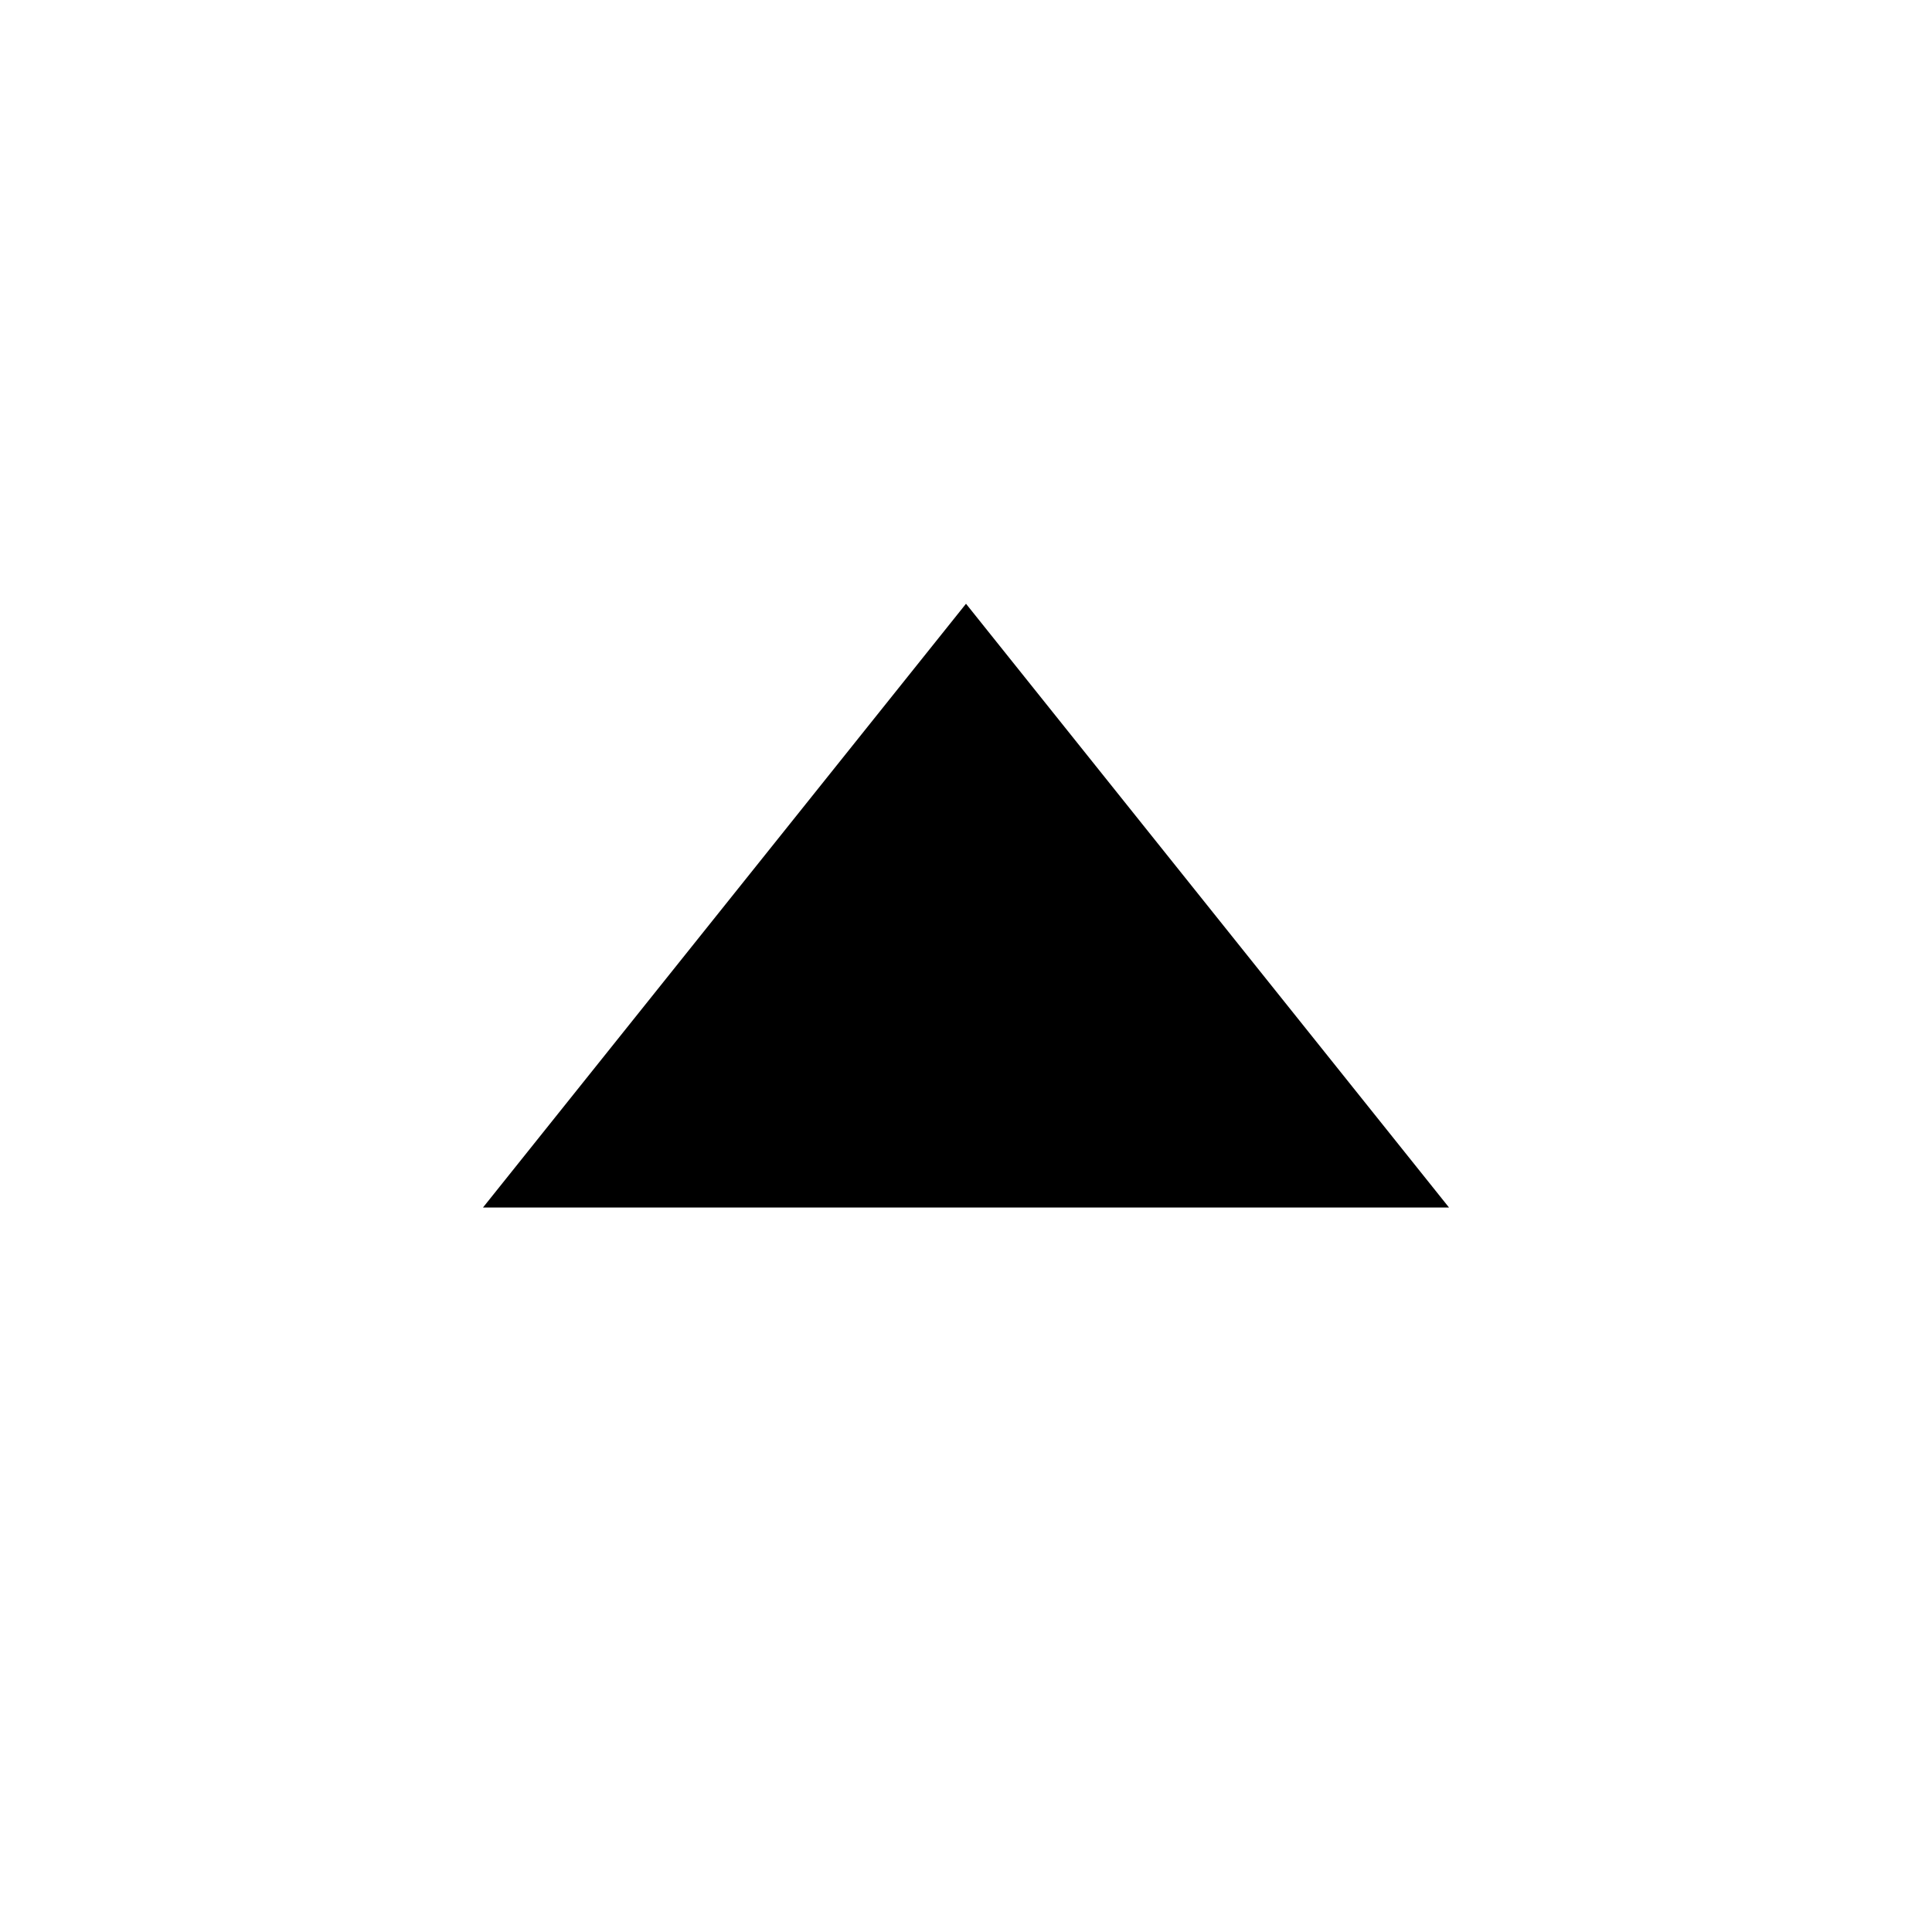
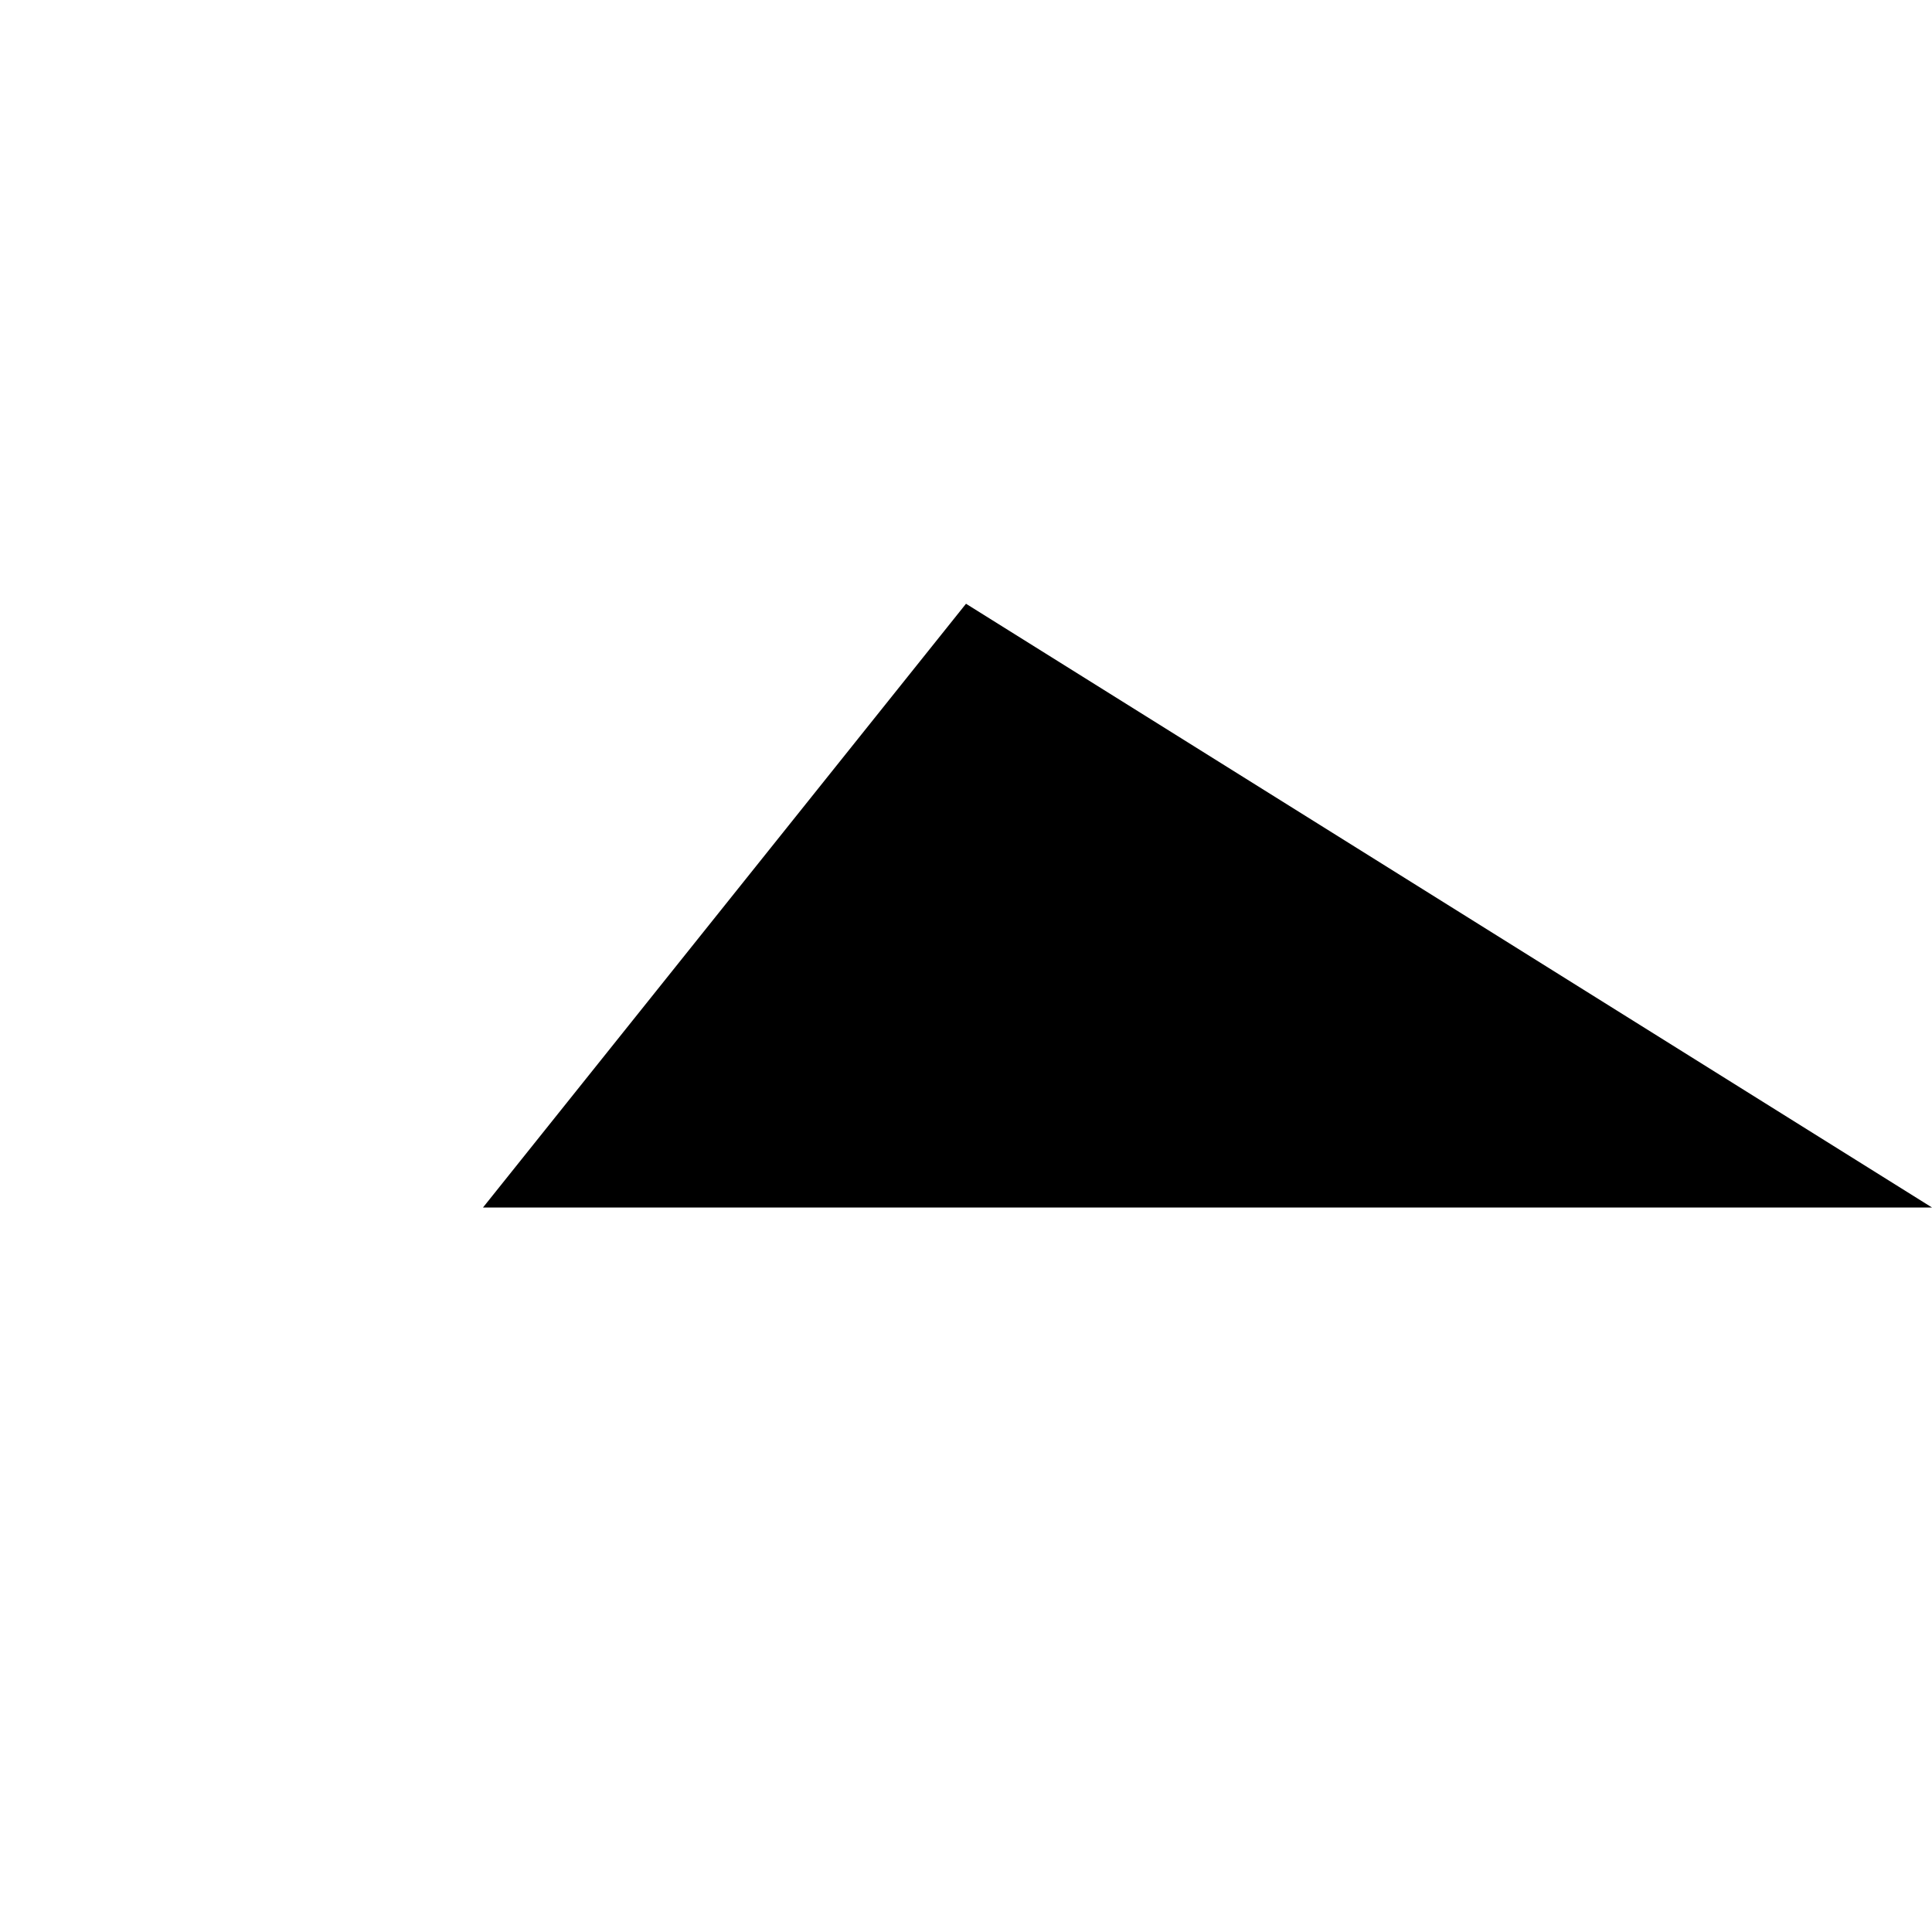
- <svg xmlns="http://www.w3.org/2000/svg" version="1.1" id="icon" x="0px" y="0px" width="16px" height="16px" viewBox="0 0 32 32" style="enable-background:new 0 0 24 24;" xml:space="preserve">
+ <svg xmlns="http://www.w3.org/2000/svg" version="1.1" id="icon" width="32px" height="32px" viewBox="0 0 32 32">
  <style type="text/css">
	.st0{fill:none;}
</style>
-   <polygon points="8,20 16,10 24,20 " />
+   <polygon points="8,20 16,10 32,20 " />
  <rect class="st0" width="32" height="32" />
</svg>
